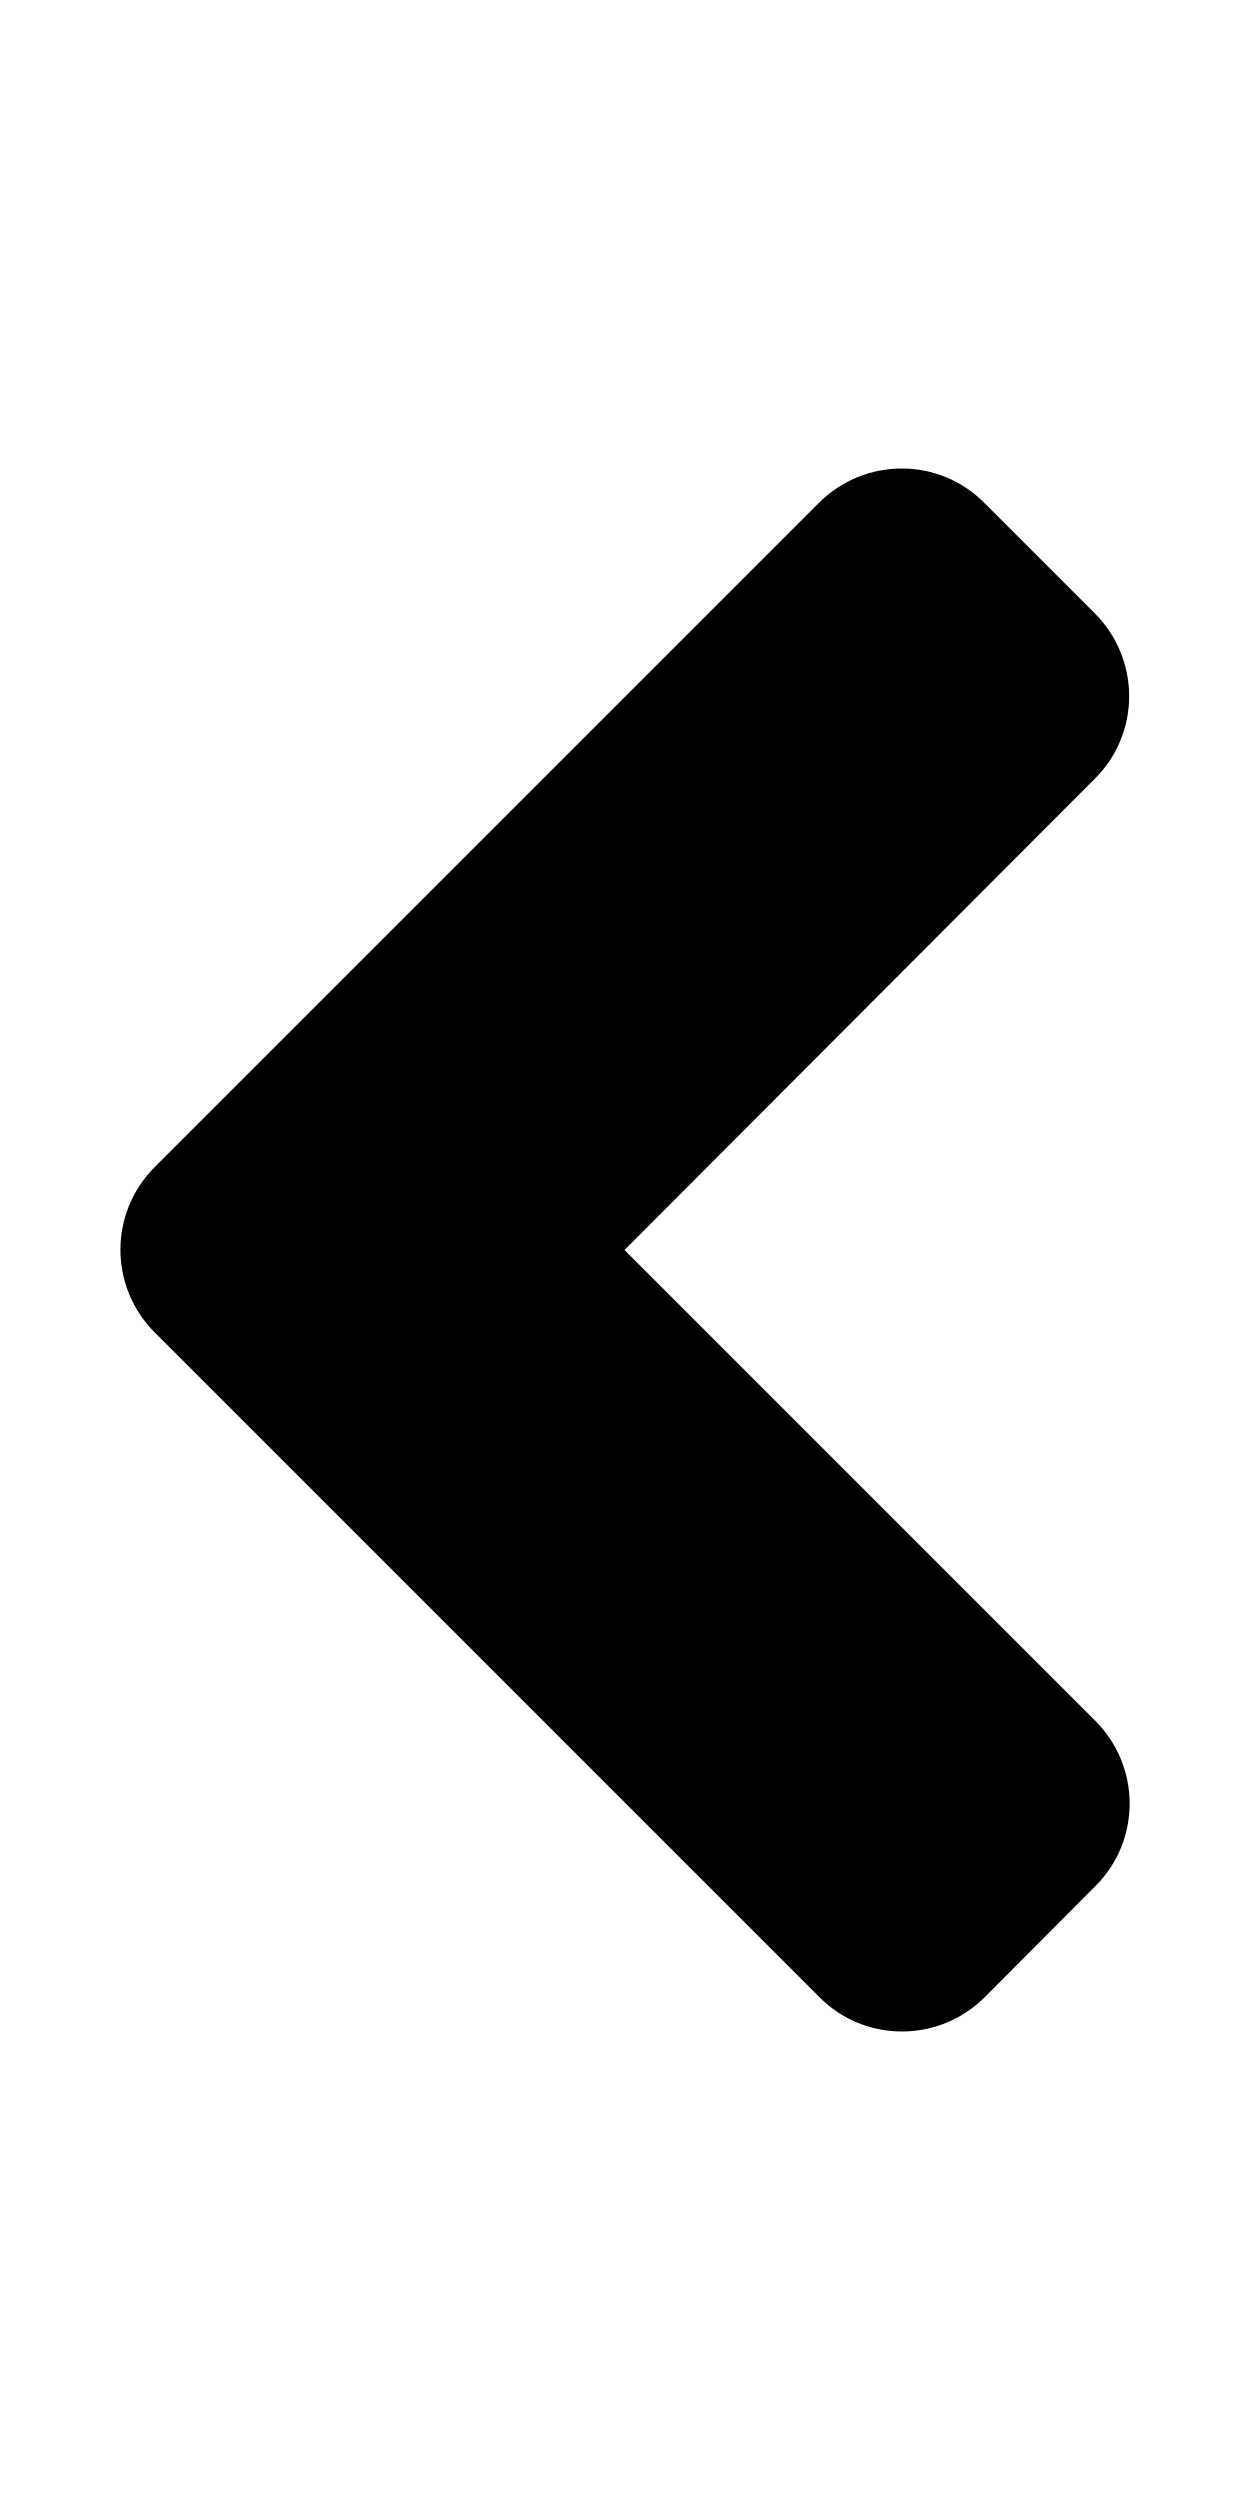
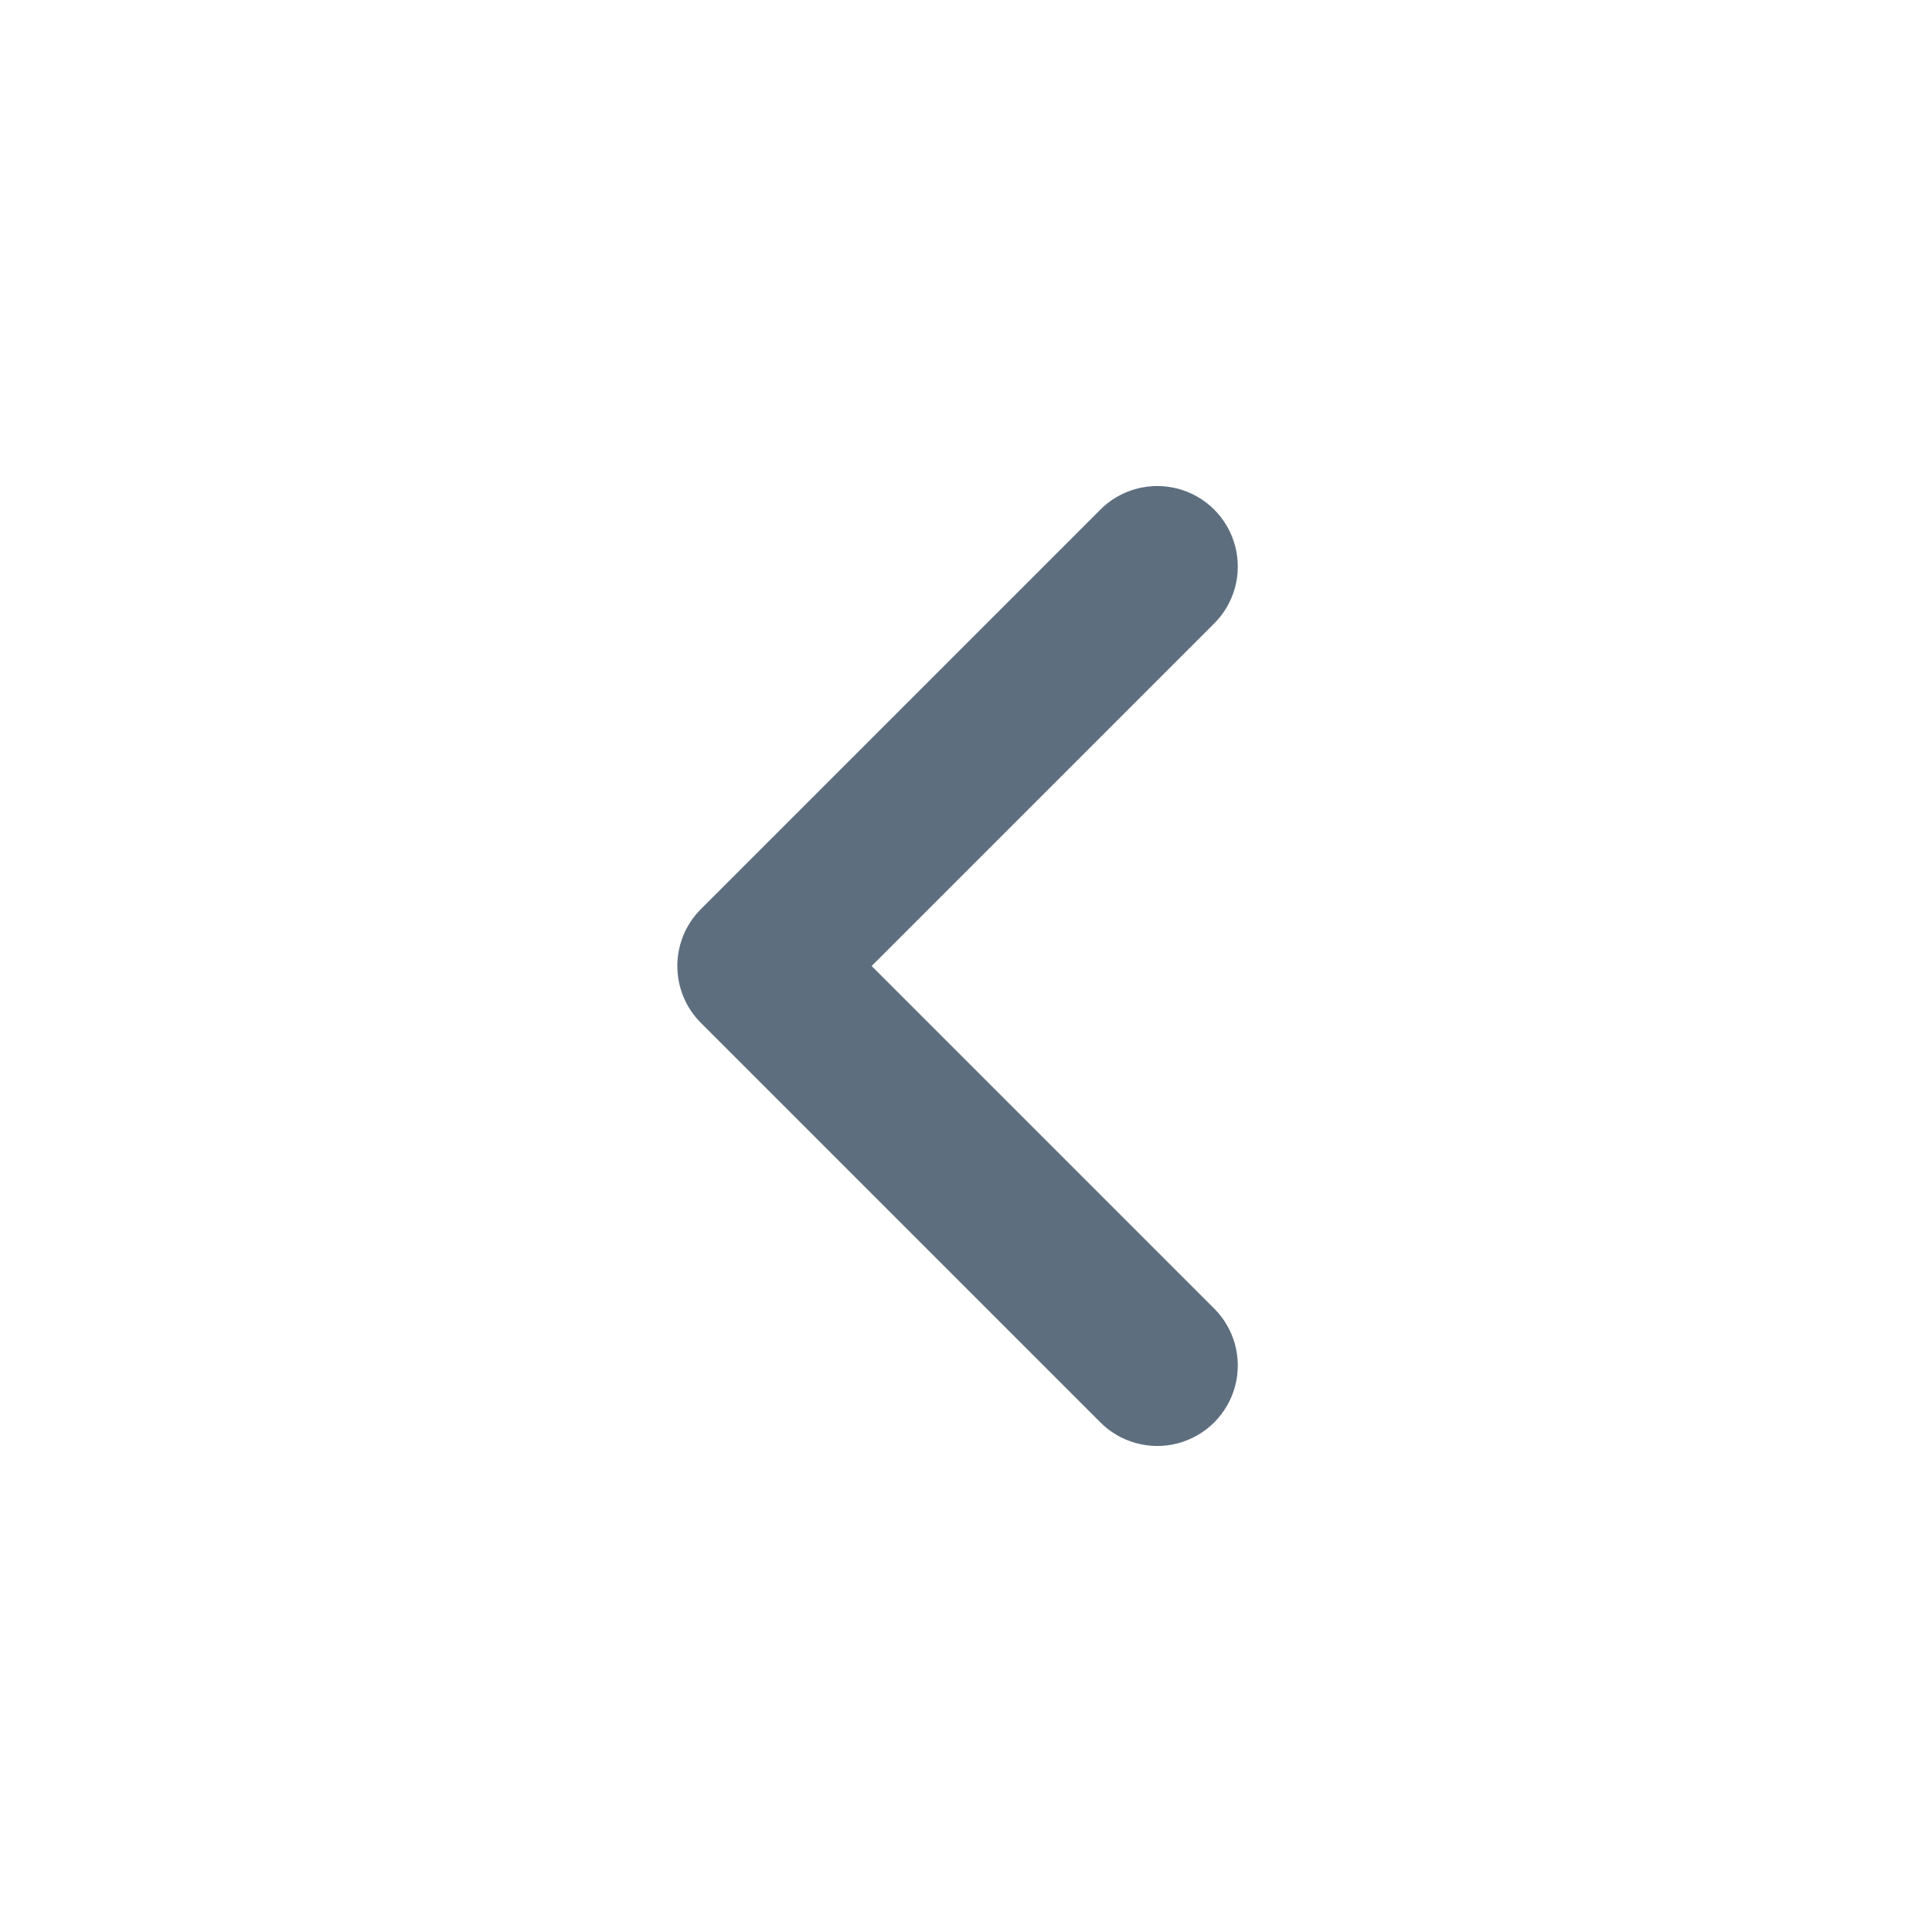
- <svg xmlns="http://www.w3.org/2000/svg" aria-hidden="true" focusable="false" data-prefix="fas" data-icon="angle-left" class="svg-inline--fa fa-angle-left fa-w-8" role="img" viewBox="0 0 256 512">
-   <path fill="currentColor" d="M31.7 239l136-136c9.4-9.4 24.6-9.4 33.9 0l22.6 22.6c9.4 9.4 9.4 24.6 0 33.9L127.9 256l96.4 96.4c9.4 9.4 9.4 24.6 0 33.9L201.7 409c-9.4 9.4-24.6 9.4-33.9 0l-136-136c-9.5-9.4-9.5-24.6-.1-34z" />
+ <svg xmlns="http://www.w3.org/2000/svg" t="1656575620568" class="icon" viewBox="0 0 1024 1024" version="1.1" p-id="1415" width="48" height="48">
+   <defs>
+     <style type="text/css">@font-face { font-family: feedback-iconfont; src: url("//at.alicdn.com/t/font_1031158_u69w8yhxdu.woff2?t=1630033759944") format("woff2"), url("//at.alicdn.com/t/font_1031158_u69w8yhxdu.woff?t=1630033759944") format("woff"), url("//at.alicdn.com/t/font_1031158_u69w8yhxdu.ttf?t=1630033759944") format("truetype"); }
+ </style>
+   </defs>
+   <path d="M461.995 512l181.035 181.035a42.667 42.667 0 1 1-60.331 60.331l-211.2-211.2a42.667 42.667 0 0 1 0-60.331l211.2-211.2a42.667 42.667 0 1 1 60.331 60.331L461.995 512z" fill="#5D6E7F" p-id="1416" />
</svg>
